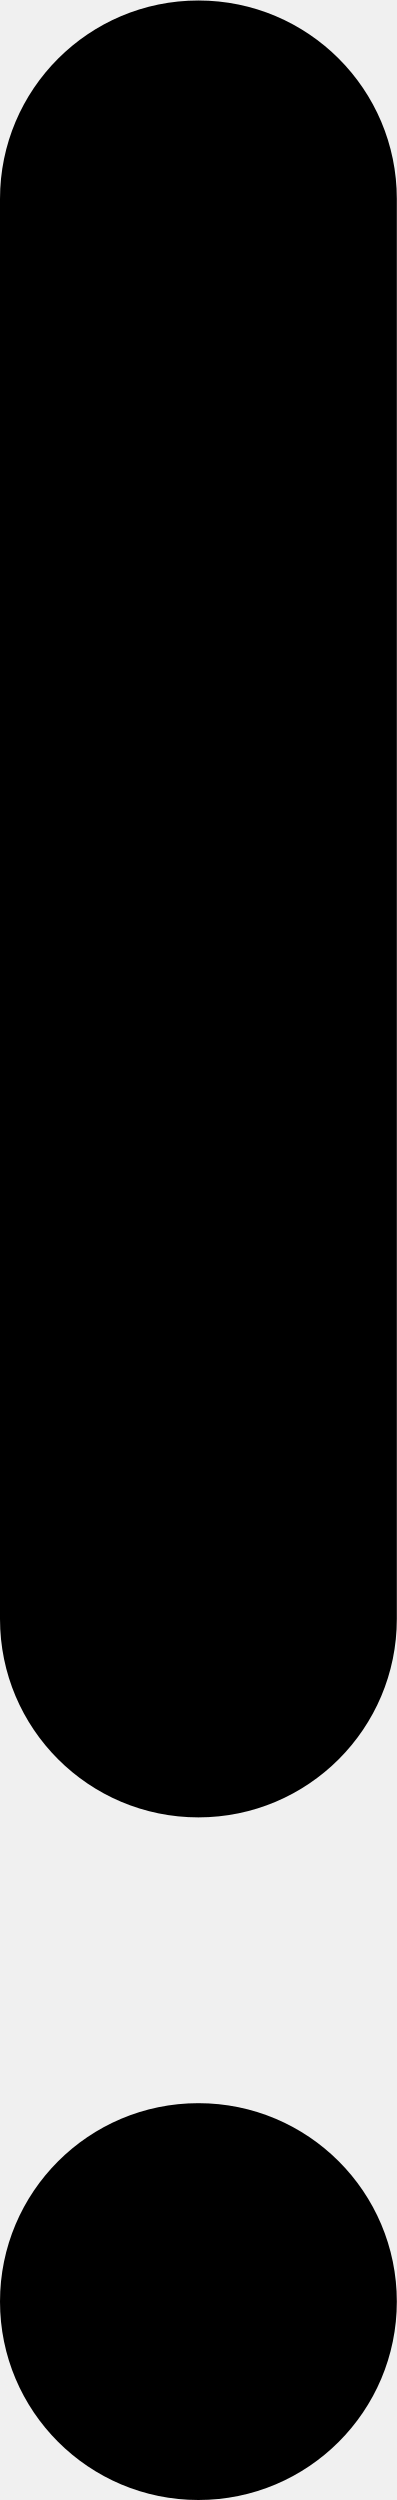
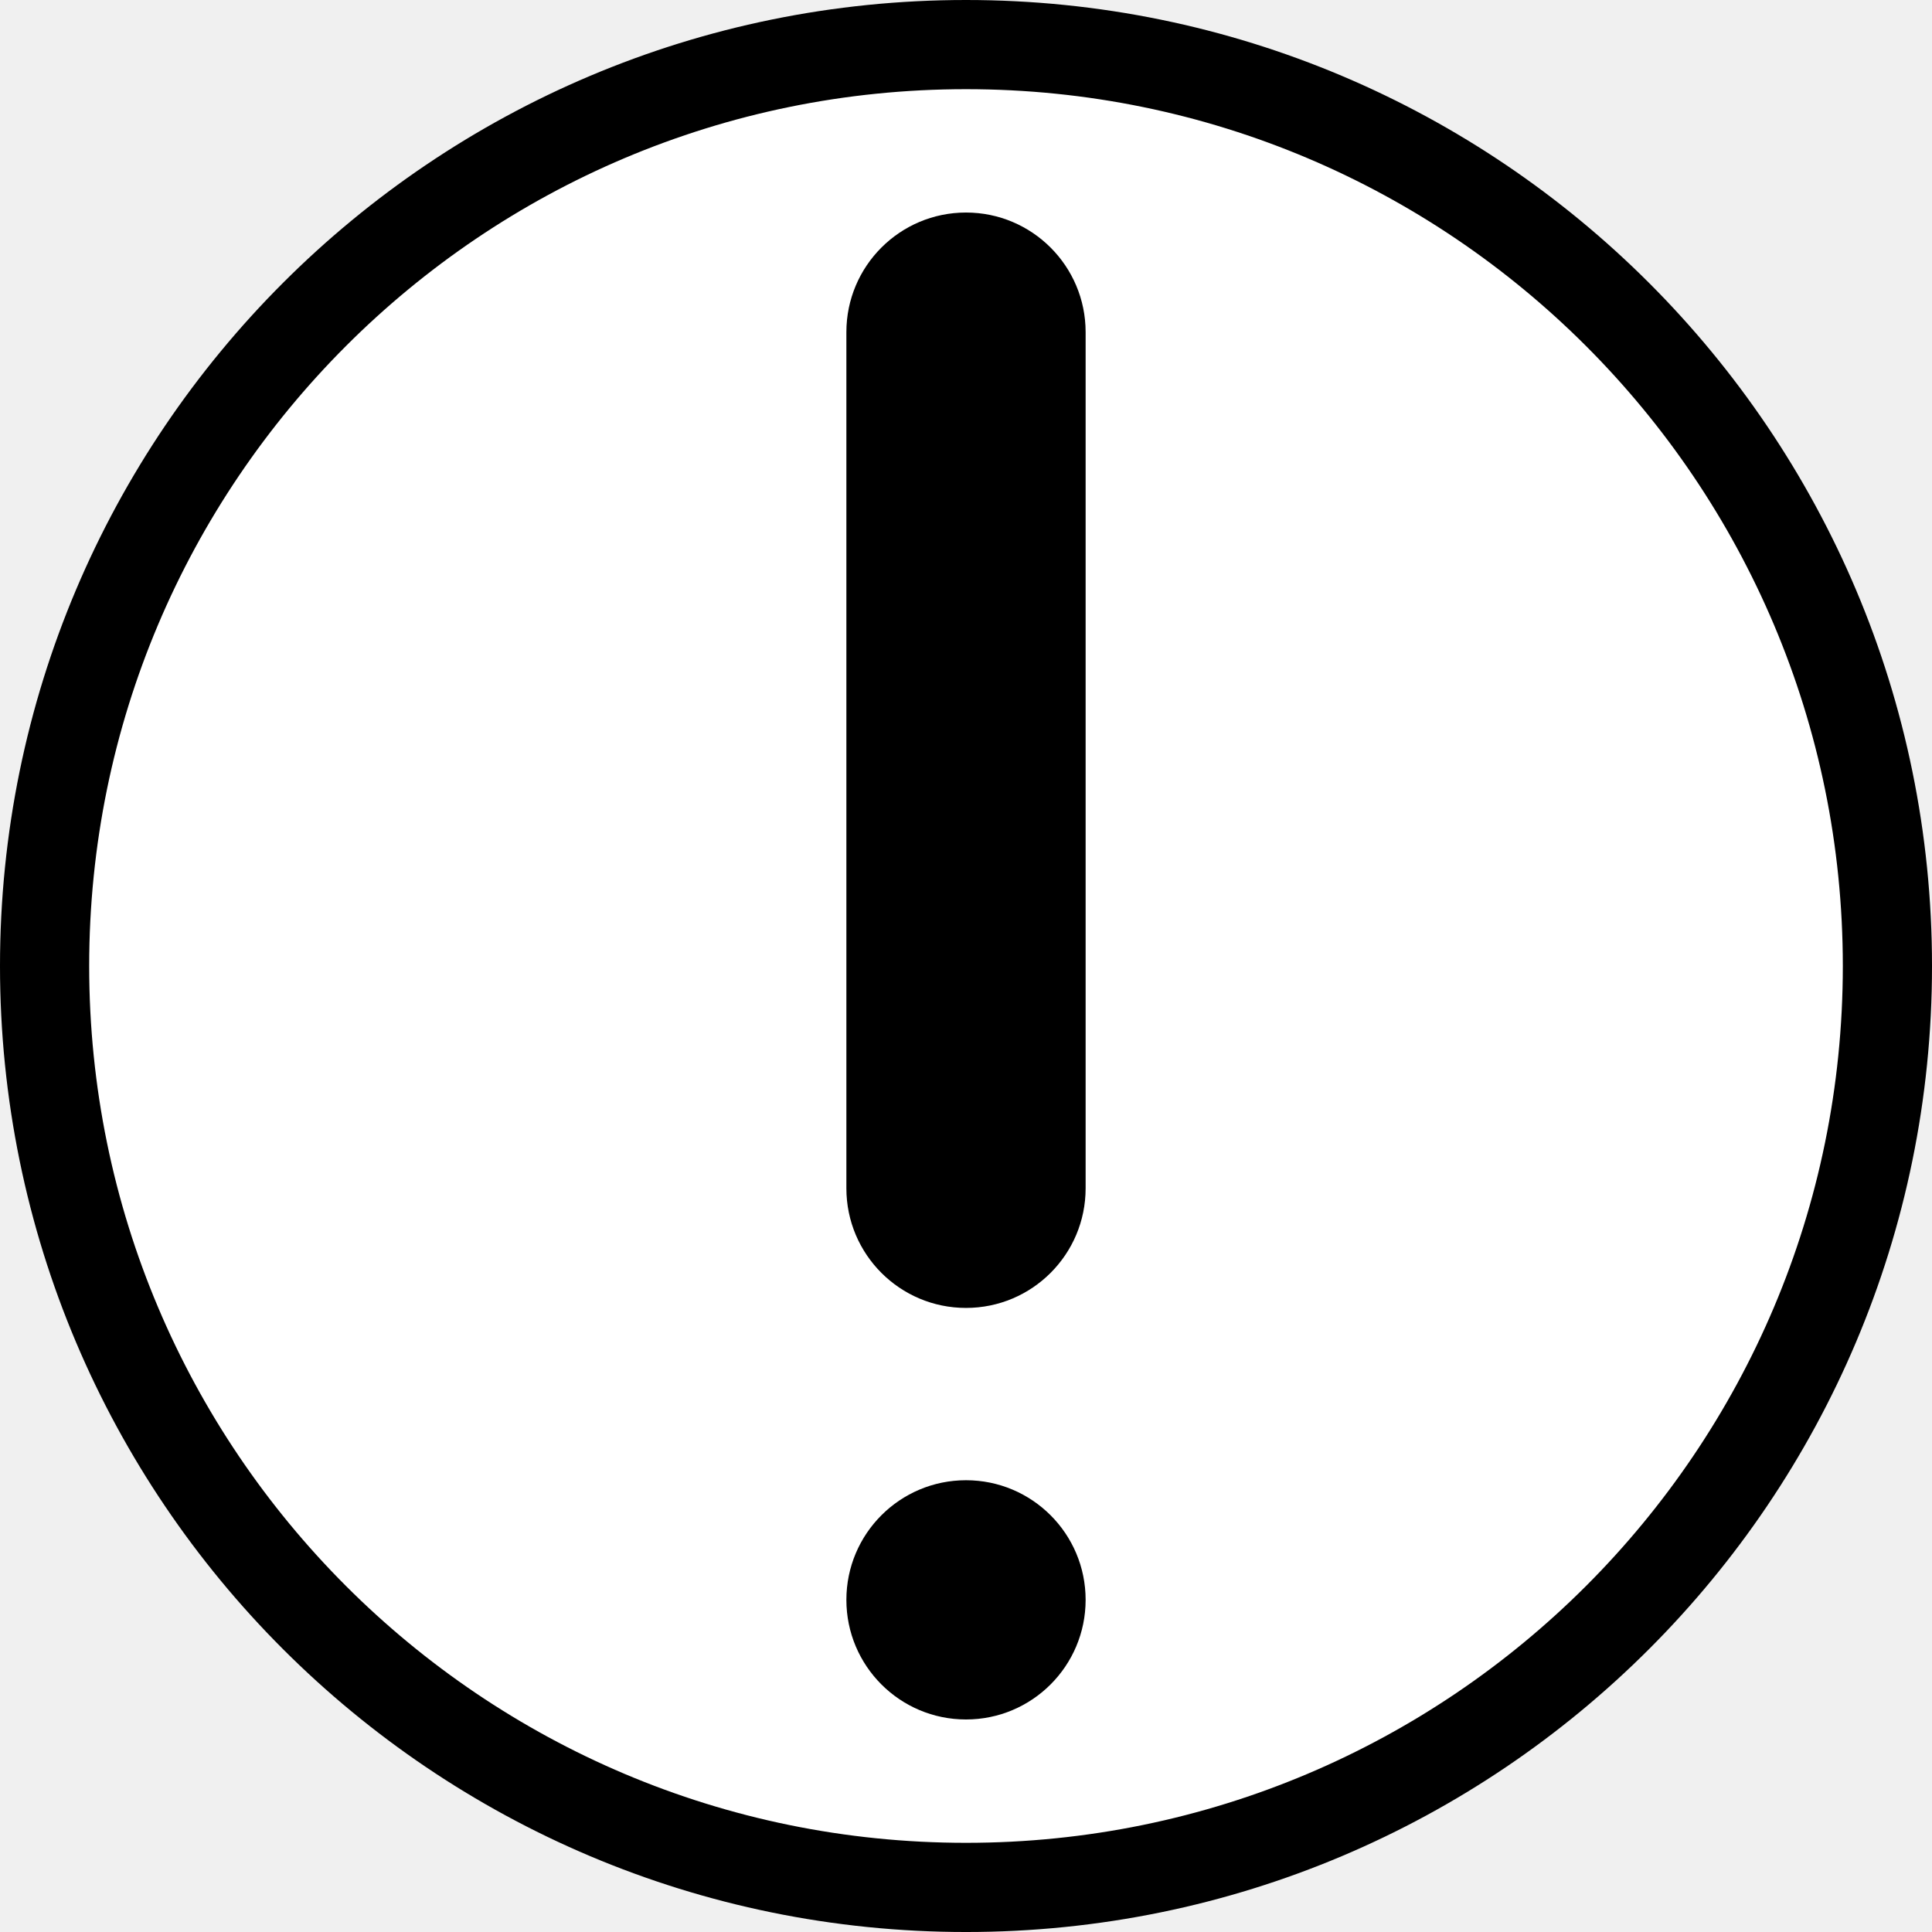
- <svg xmlns="http://www.w3.org/2000/svg" id="Ebene_1" data-name="Ebene 1" viewBox="0 0 40.24 253.51">
-   <path d="M485.45,539a20.12,20.12,0,0,1-20.12-20.12v-144a20.12,20.12,0,0,1,40.24,0v144A20.12,20.12,0,0,1,485.45,539Z" transform="translate(-465.33 -354.71)" />
-   <circle cx="20.12" cy="233.39" r="20.12" />
+ <svg xmlns="http://www.w3.org/2000/svg" height="324.953" width="324.953" viewBox="0 0 324.953 324.953" version="1.1">
+   <circle r="154.977" cy="162.477" cx="162.477" id="path825" style="fill:#ffffff;fill-opacity:1;stroke:#000000;stroke-width:15;stroke-linecap:round;stroke-linejoin:round;stroke-miterlimit:4;stroke-dasharray:none;stroke-opacity:1" />
+   <g transform="translate(142.3566,35.69661)" id="g826">
+     <path id="path2" transform="translate(-465.33,-354.71)" d="m 485.45,539 a 20.12,20.12 0 0 1 -20.12,-20.12 v -144 a 20.12,20.12 0 0 1 40.24,0 v 144 A 20.12,20.12 0 0 1 485.45,539 Z" />
+     <circle id="circle4" r="20.12" cy="233.39" cx="20.12" />
+   </g>
</svg>
